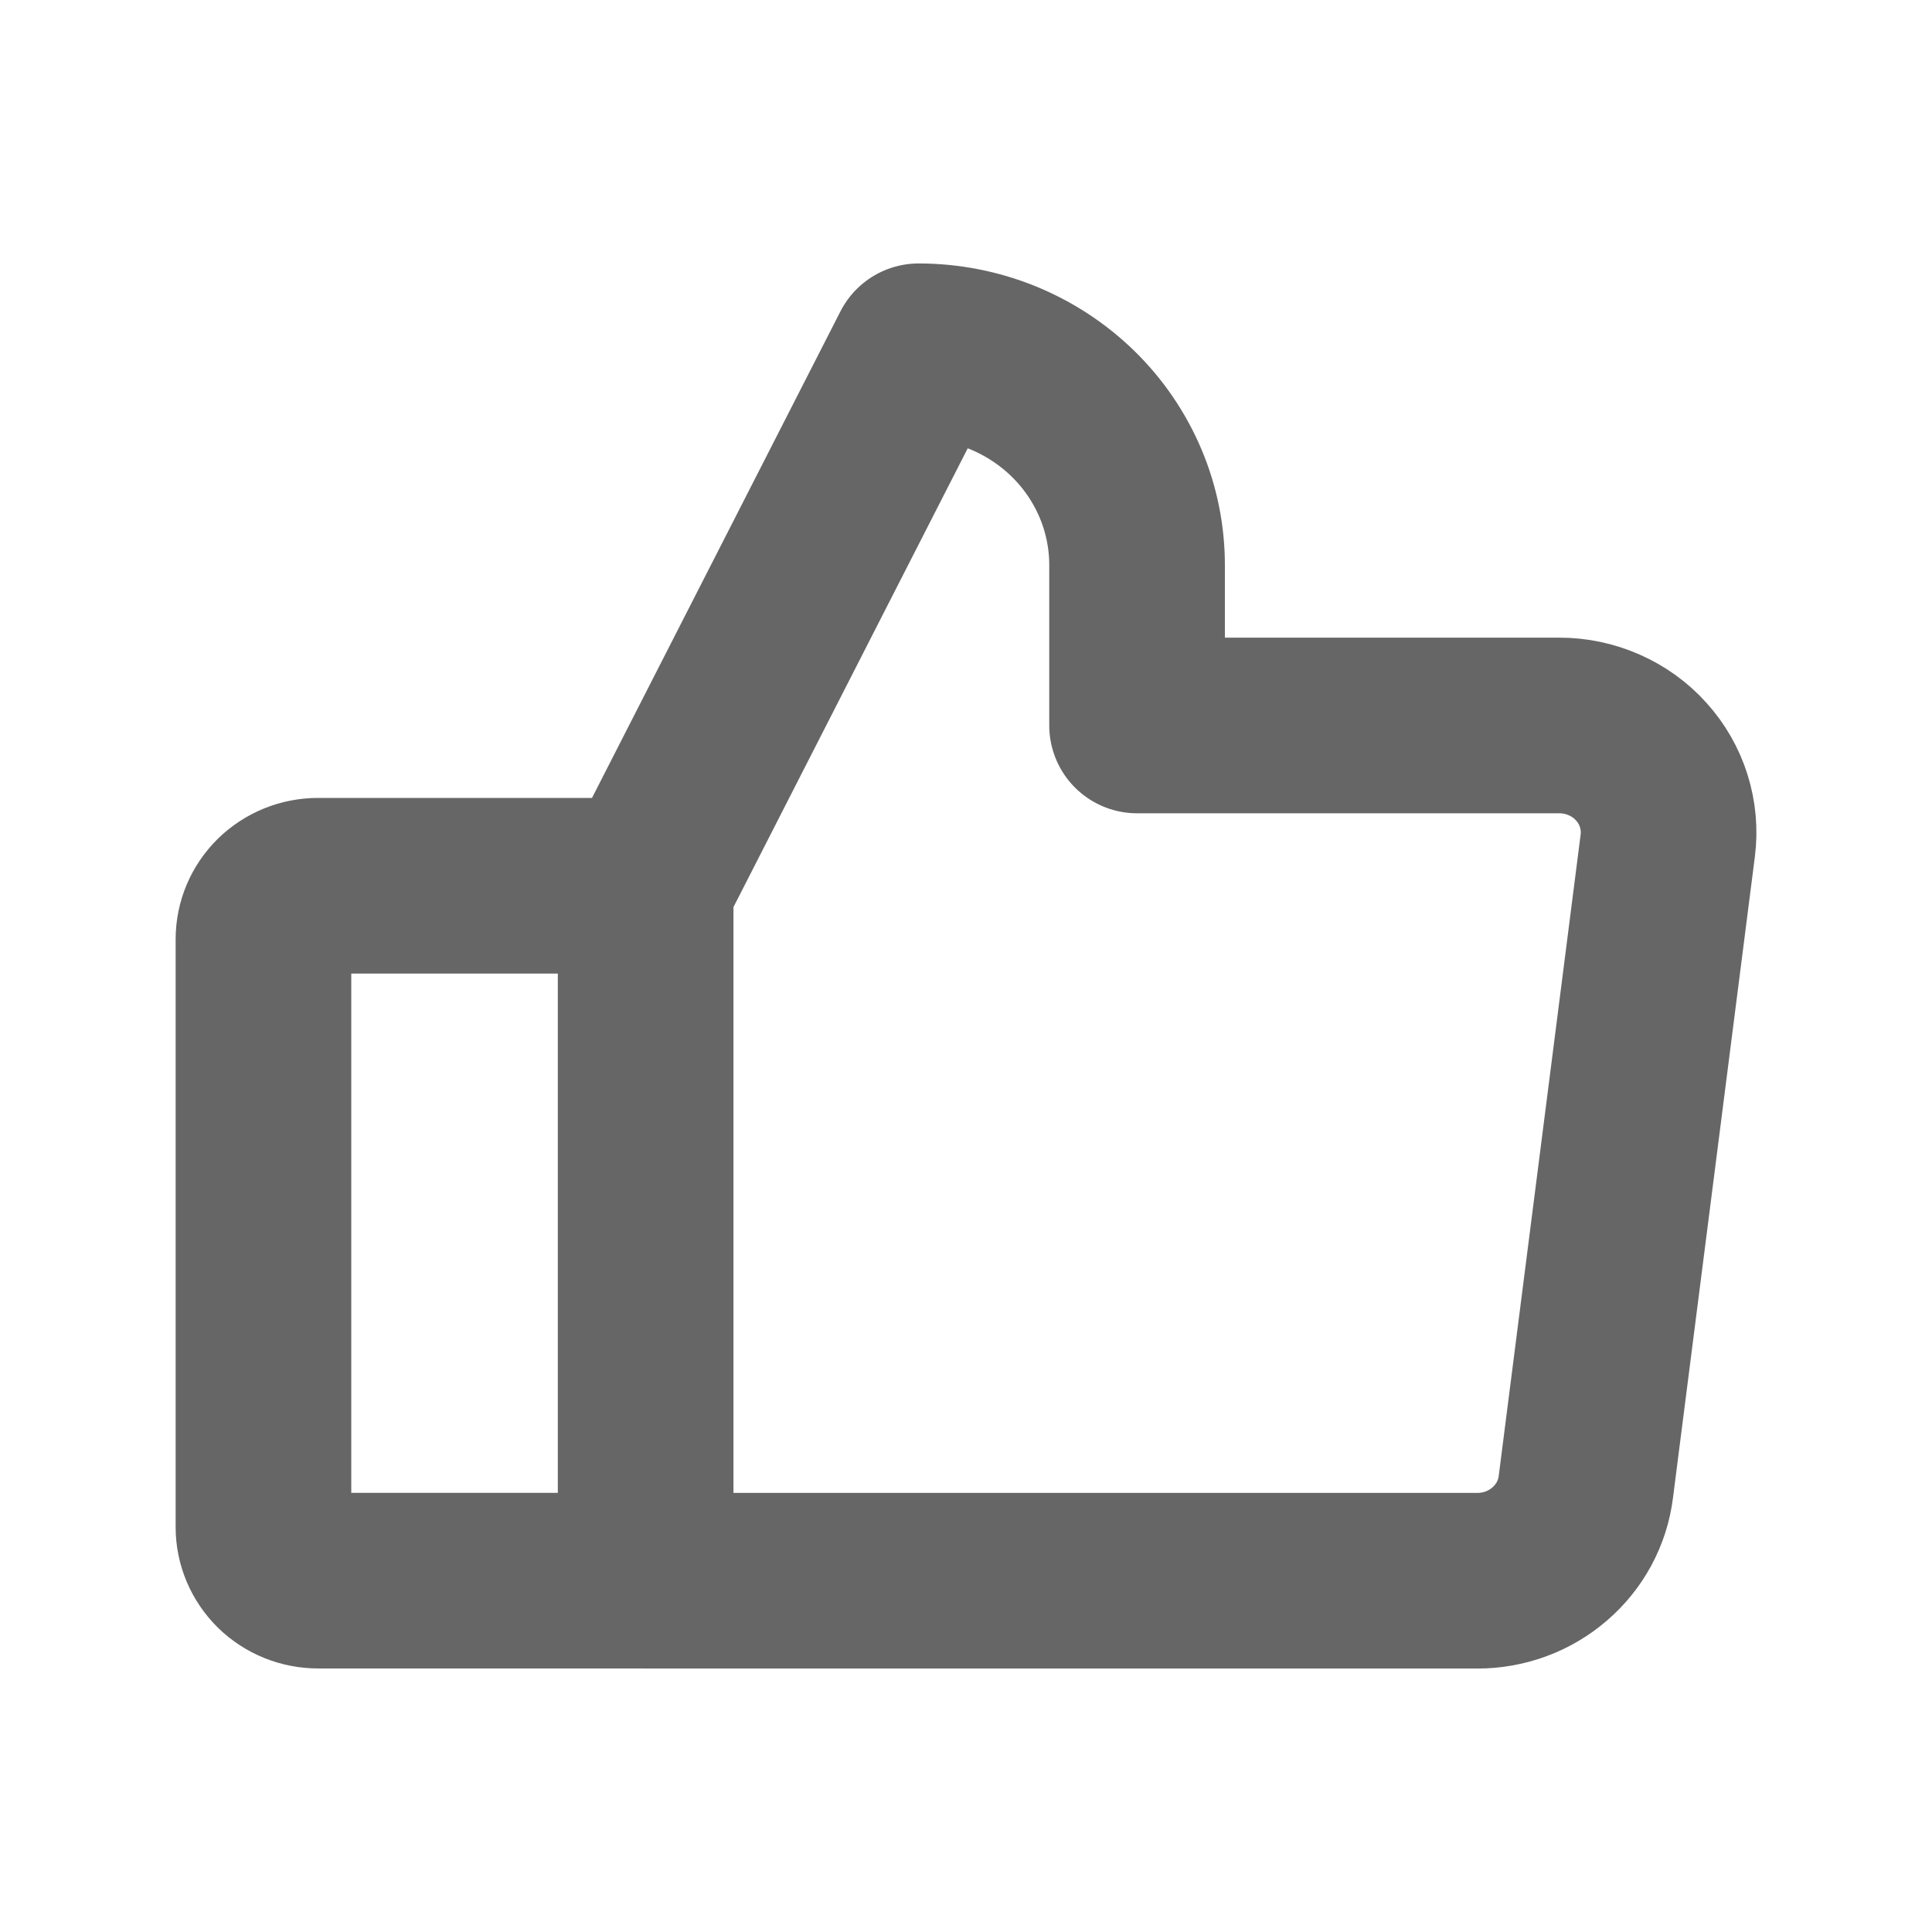
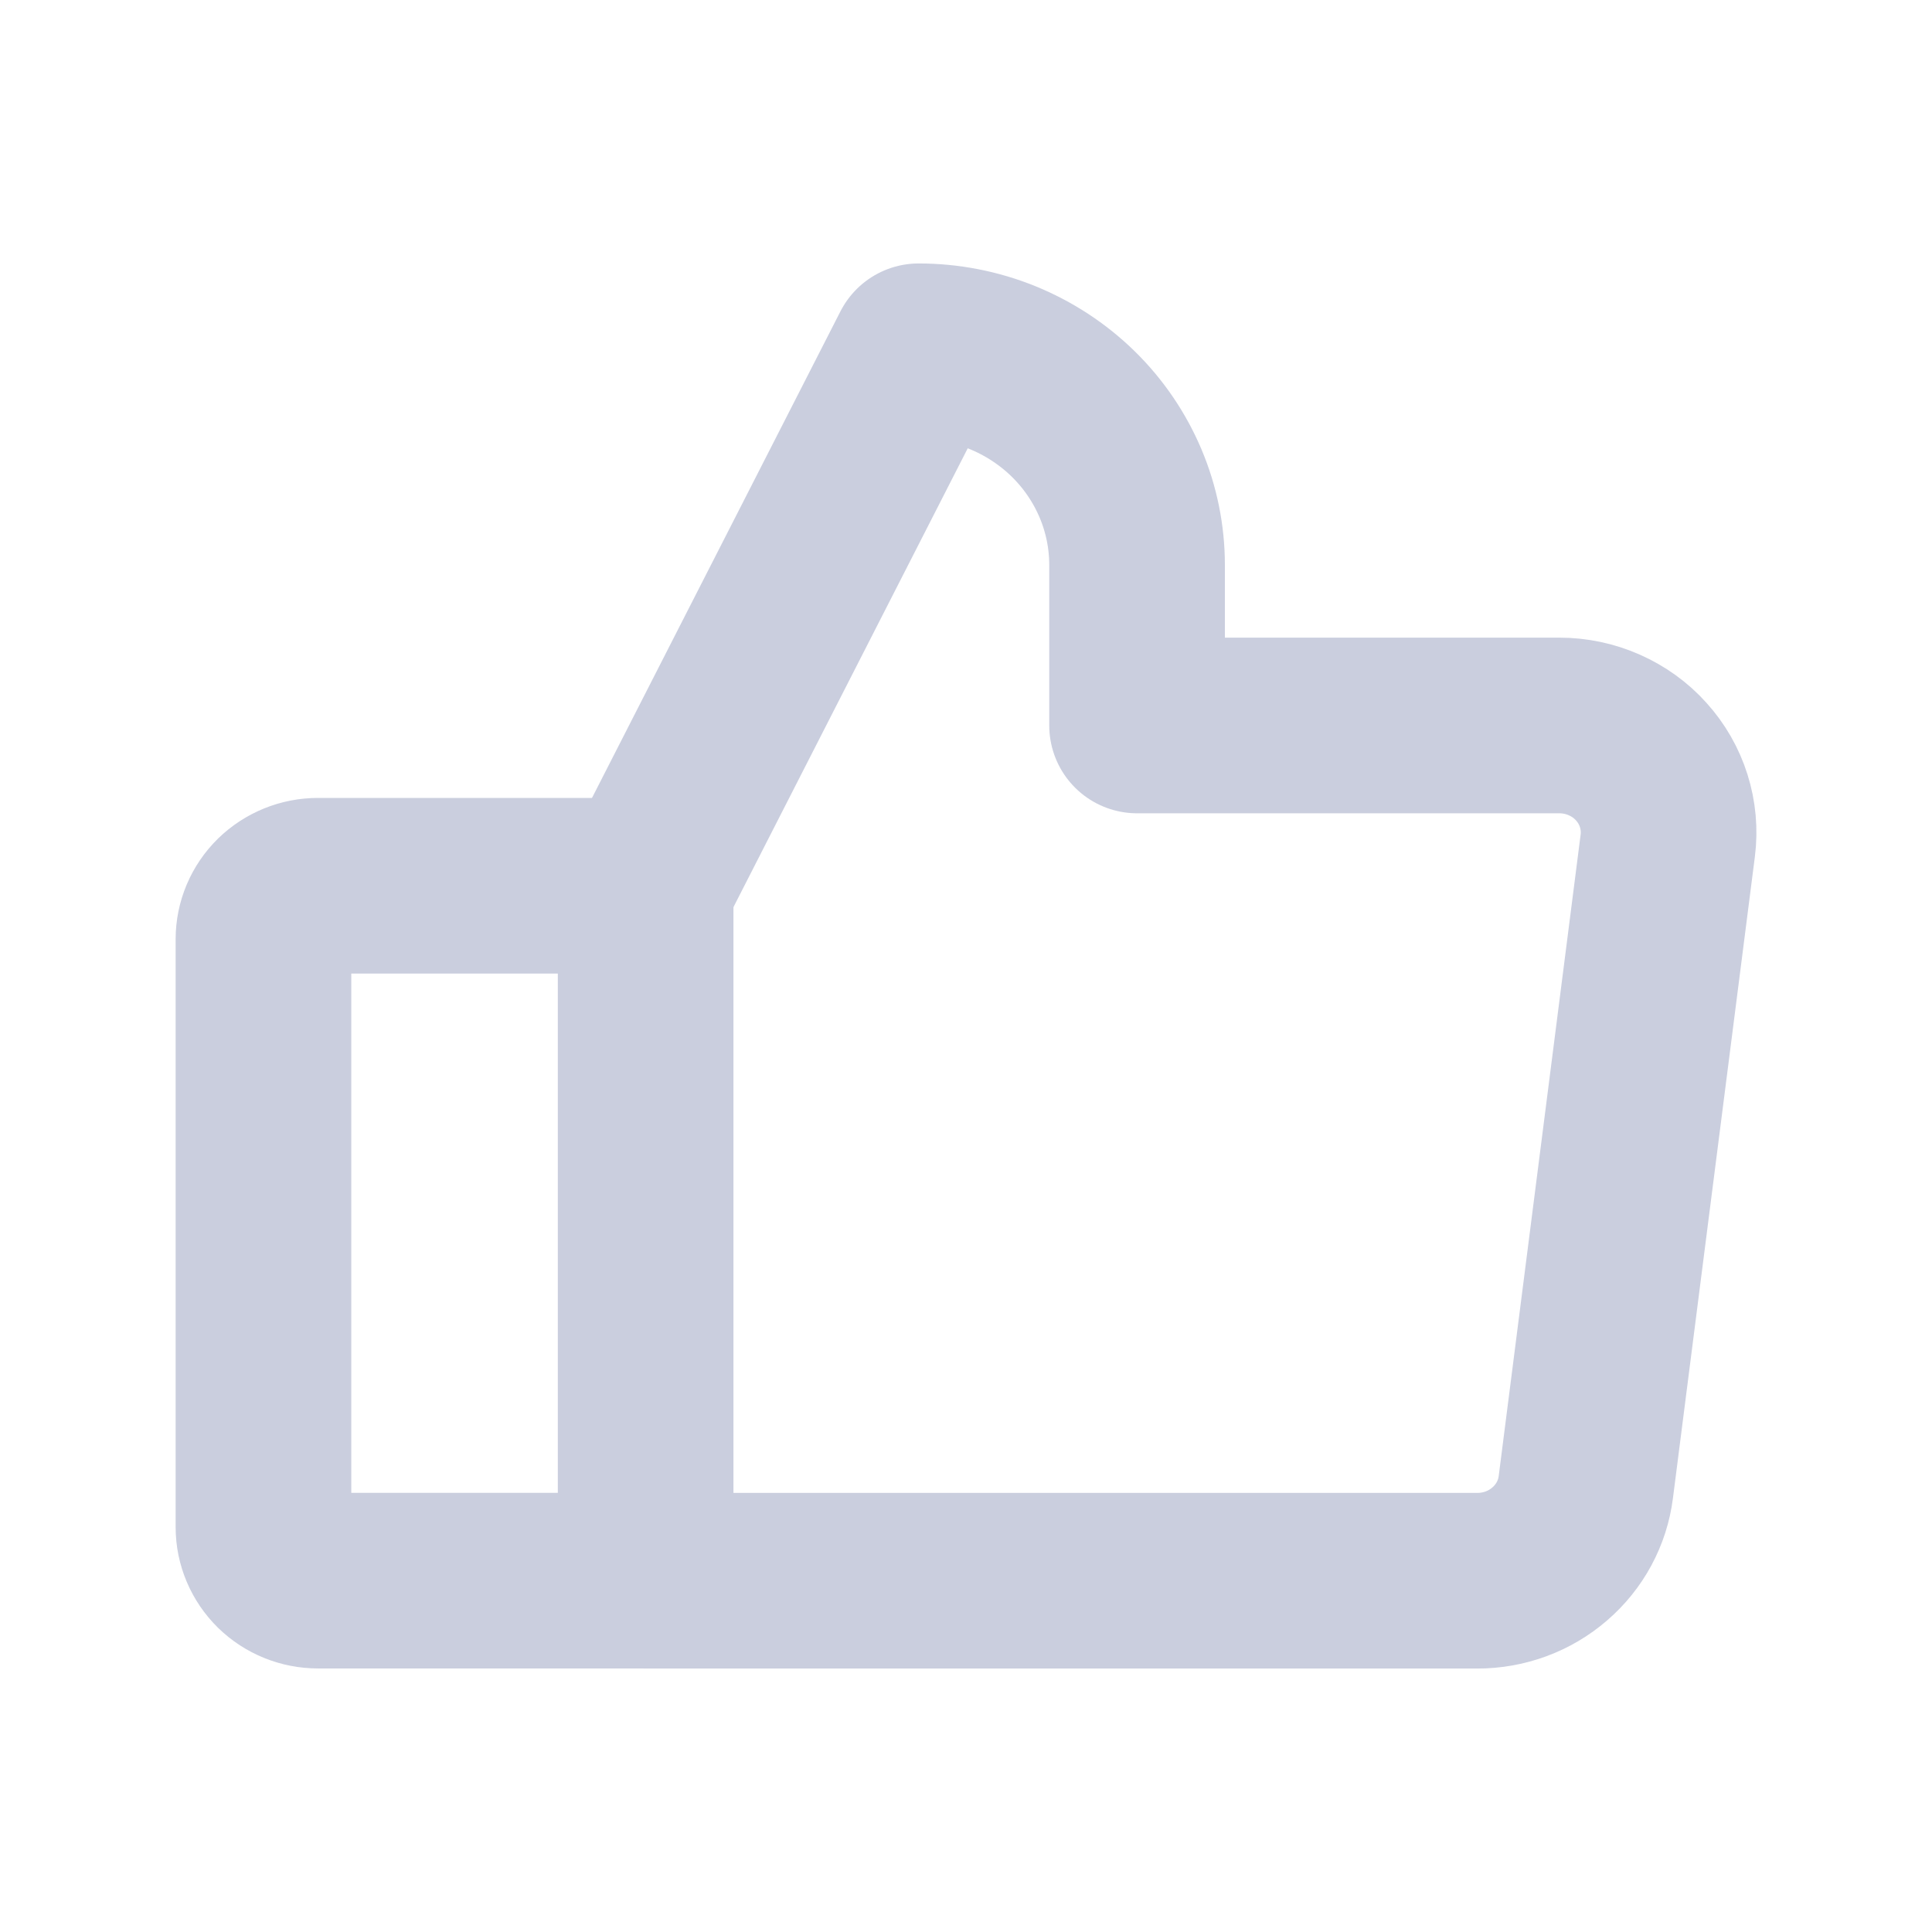
<svg xmlns="http://www.w3.org/2000/svg" width="22" height="22" viewBox="0 0 22 22" fill="none">
  <g opacity="0.6">
-     <path d="M7.353 10.087L10.461 4C10.788 4 11.111 4.063 11.413 4.185C11.715 4.308 11.989 4.487 12.22 4.713C12.451 4.939 12.634 5.208 12.759 5.503C12.884 5.798 12.948 6.115 12.948 6.435V8.261H17.757C17.933 8.261 18.108 8.298 18.268 8.369C18.429 8.44 18.573 8.543 18.689 8.673C18.806 8.802 18.893 8.954 18.945 9.119C18.997 9.284 19.013 9.458 18.991 9.629L18.058 16.934C18.021 17.228 17.875 17.499 17.647 17.695C17.42 17.892 17.127 18 16.824 18H7.353" stroke="black" stroke-width="2" stroke-linecap="round" stroke-linejoin="round" />
-     <path d="M3.622 10.086H7.352V17.999H3.622C3.457 17.999 3.299 17.935 3.182 17.821C3.066 17.706 3 17.552 3 17.39V10.695C3 10.533 3.066 10.378 3.182 10.264C3.299 10.15 3.457 10.086 3.622 10.086V10.086Z" stroke="black" stroke-width="2" stroke-linecap="round" stroke-linejoin="round" />
+     <path d="M7.353 10.087L10.461 4C10.788 4 11.111 4.063 11.413 4.185C11.715 4.308 11.989 4.487 12.22 4.713C12.451 4.939 12.634 5.208 12.759 5.503C12.884 5.798 12.948 6.115 12.948 6.435V8.261H17.757C17.933 8.261 18.108 8.298 18.268 8.369C18.429 8.44 18.573 8.543 18.689 8.673C18.806 8.802 18.893 8.954 18.945 9.119C18.997 9.284 19.013 9.458 18.991 9.629L18.058 16.934C18.021 17.228 17.875 17.499 17.647 17.695C17.42 17.892 17.127 18 16.824 18H7.353" stroke="#a6adc8" stroke-width="2" stroke-linecap="round" stroke-linejoin="round" />
+     <path d="M3.622 10.086H7.352V17.999H3.622C3.457 17.999 3.299 17.935 3.182 17.821C3.066 17.706 3 17.552 3 17.39V10.695C3 10.533 3.066 10.378 3.182 10.264C3.299 10.15 3.457 10.086 3.622 10.086V10.086Z" stroke="#a6adc8" stroke-width="2" stroke-linecap="round" stroke-linejoin="round" />
  </g>
</svg>
